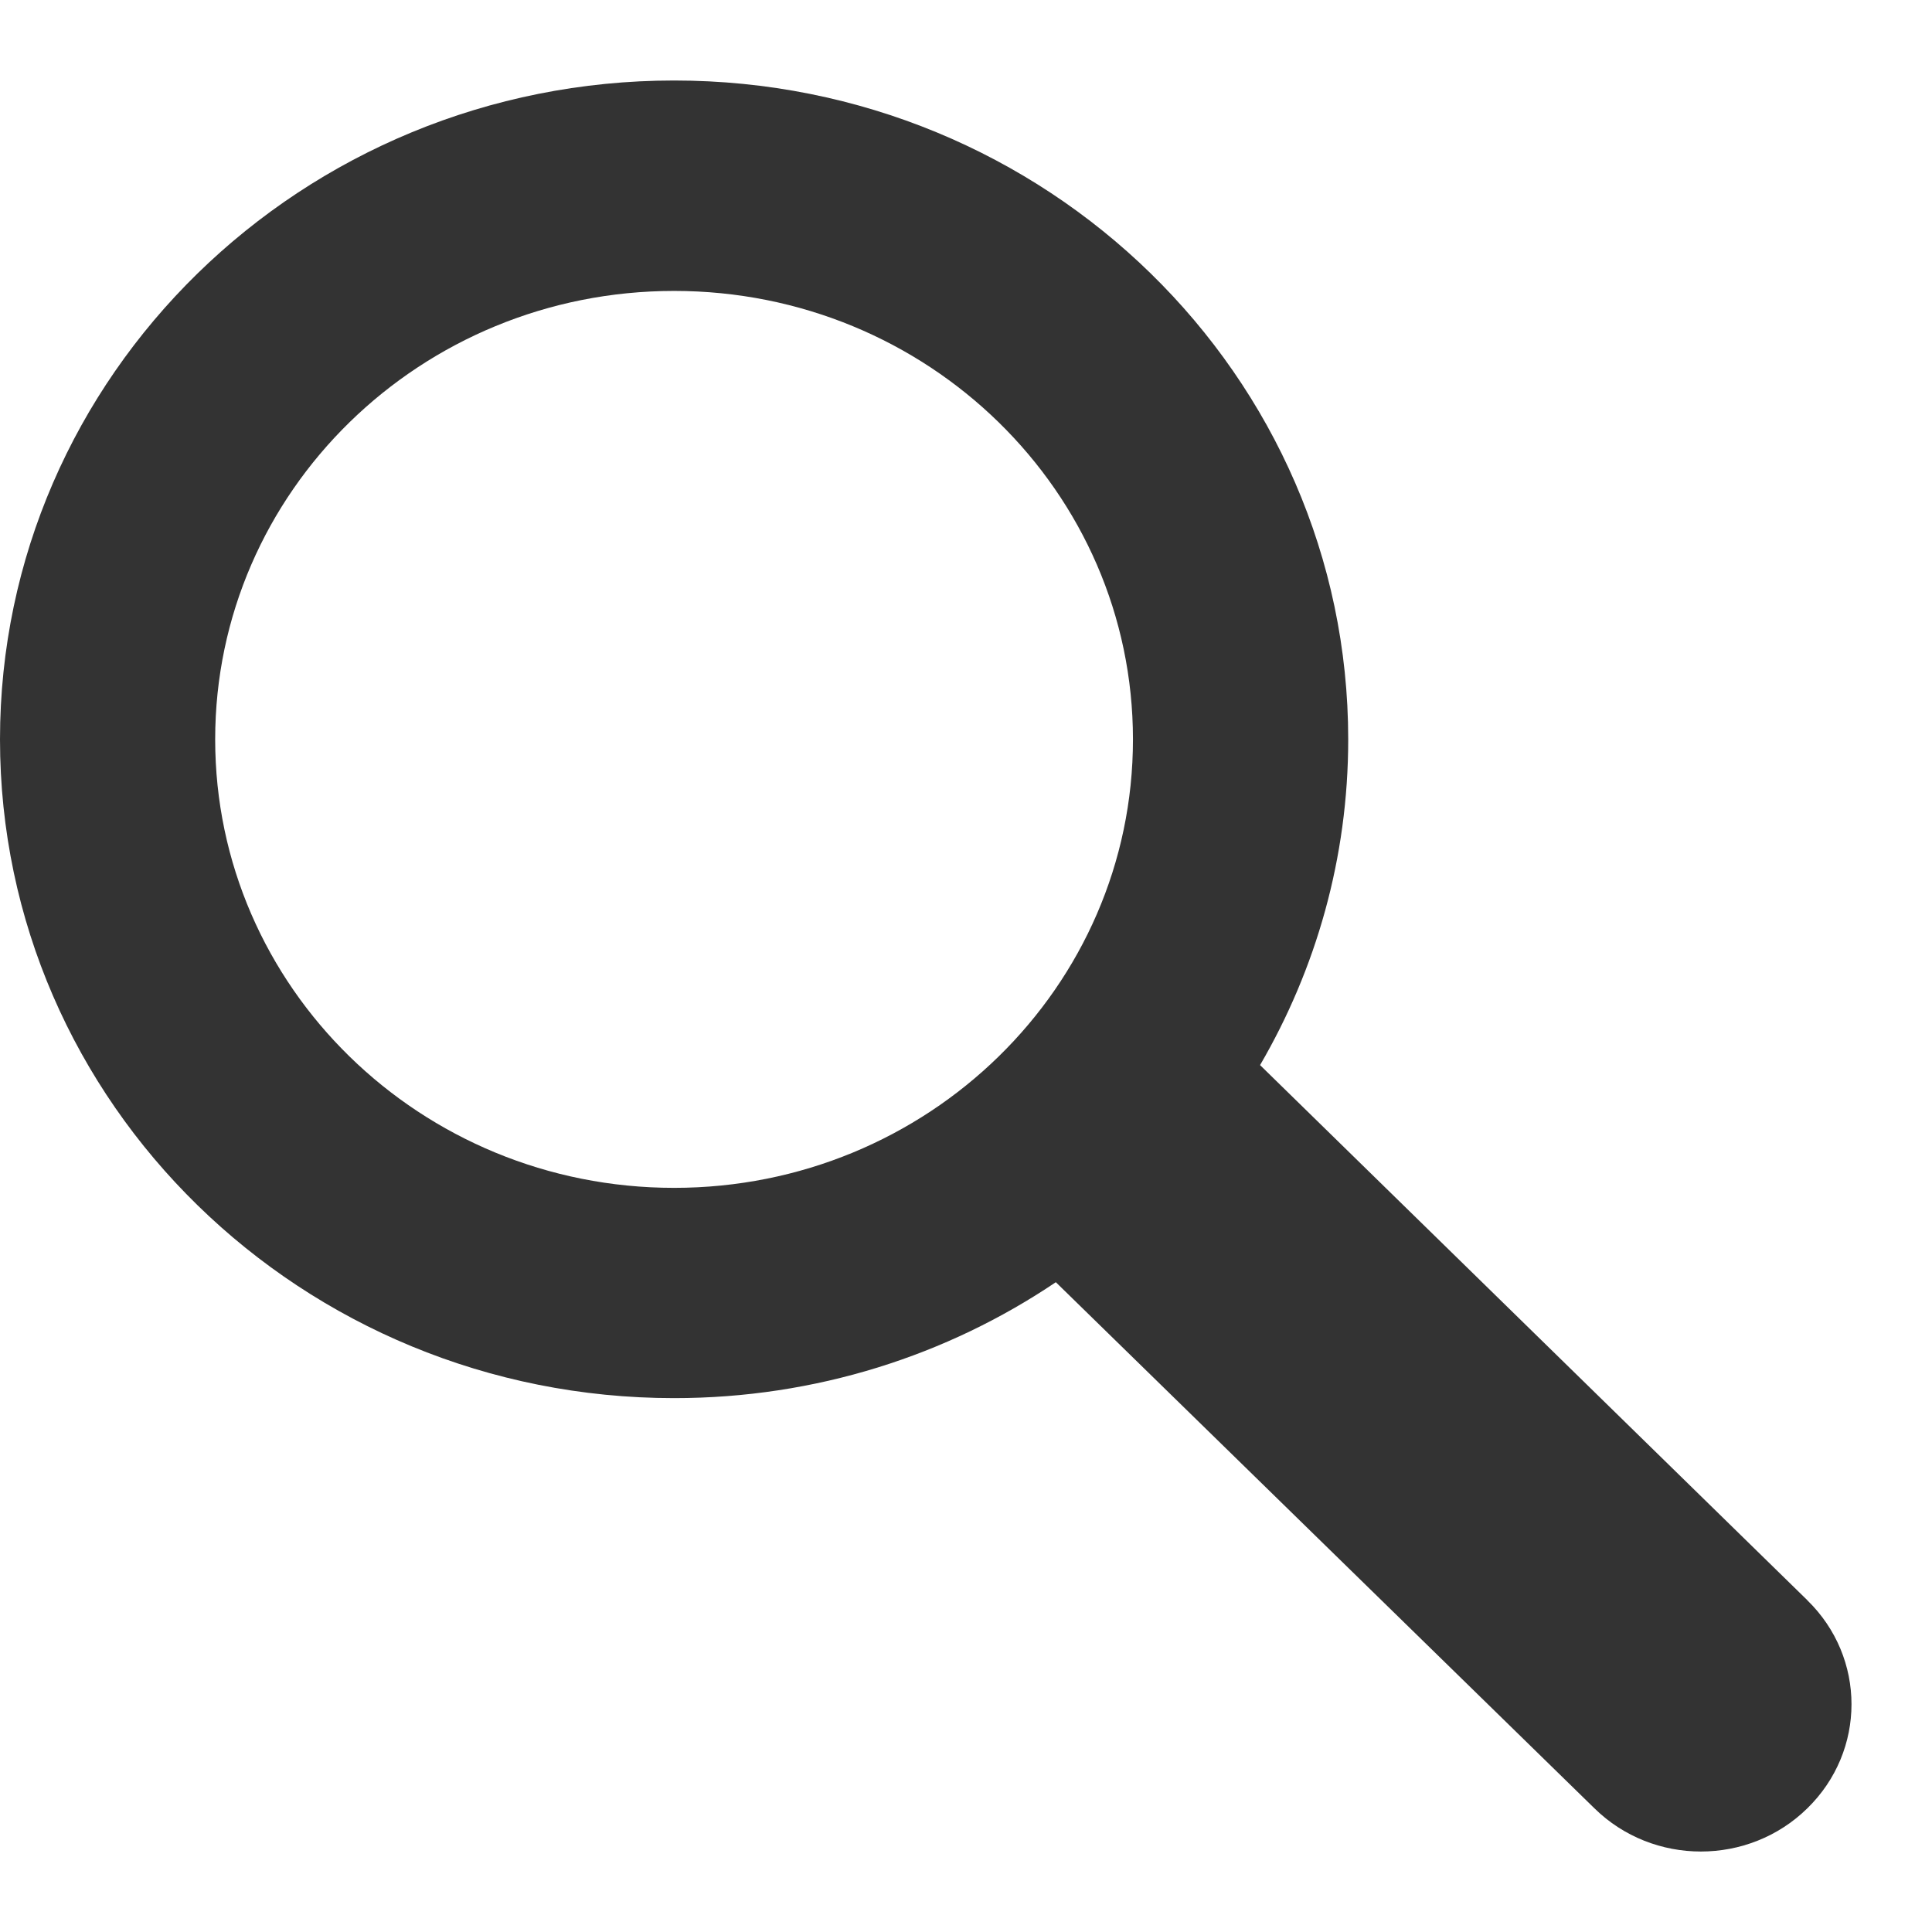
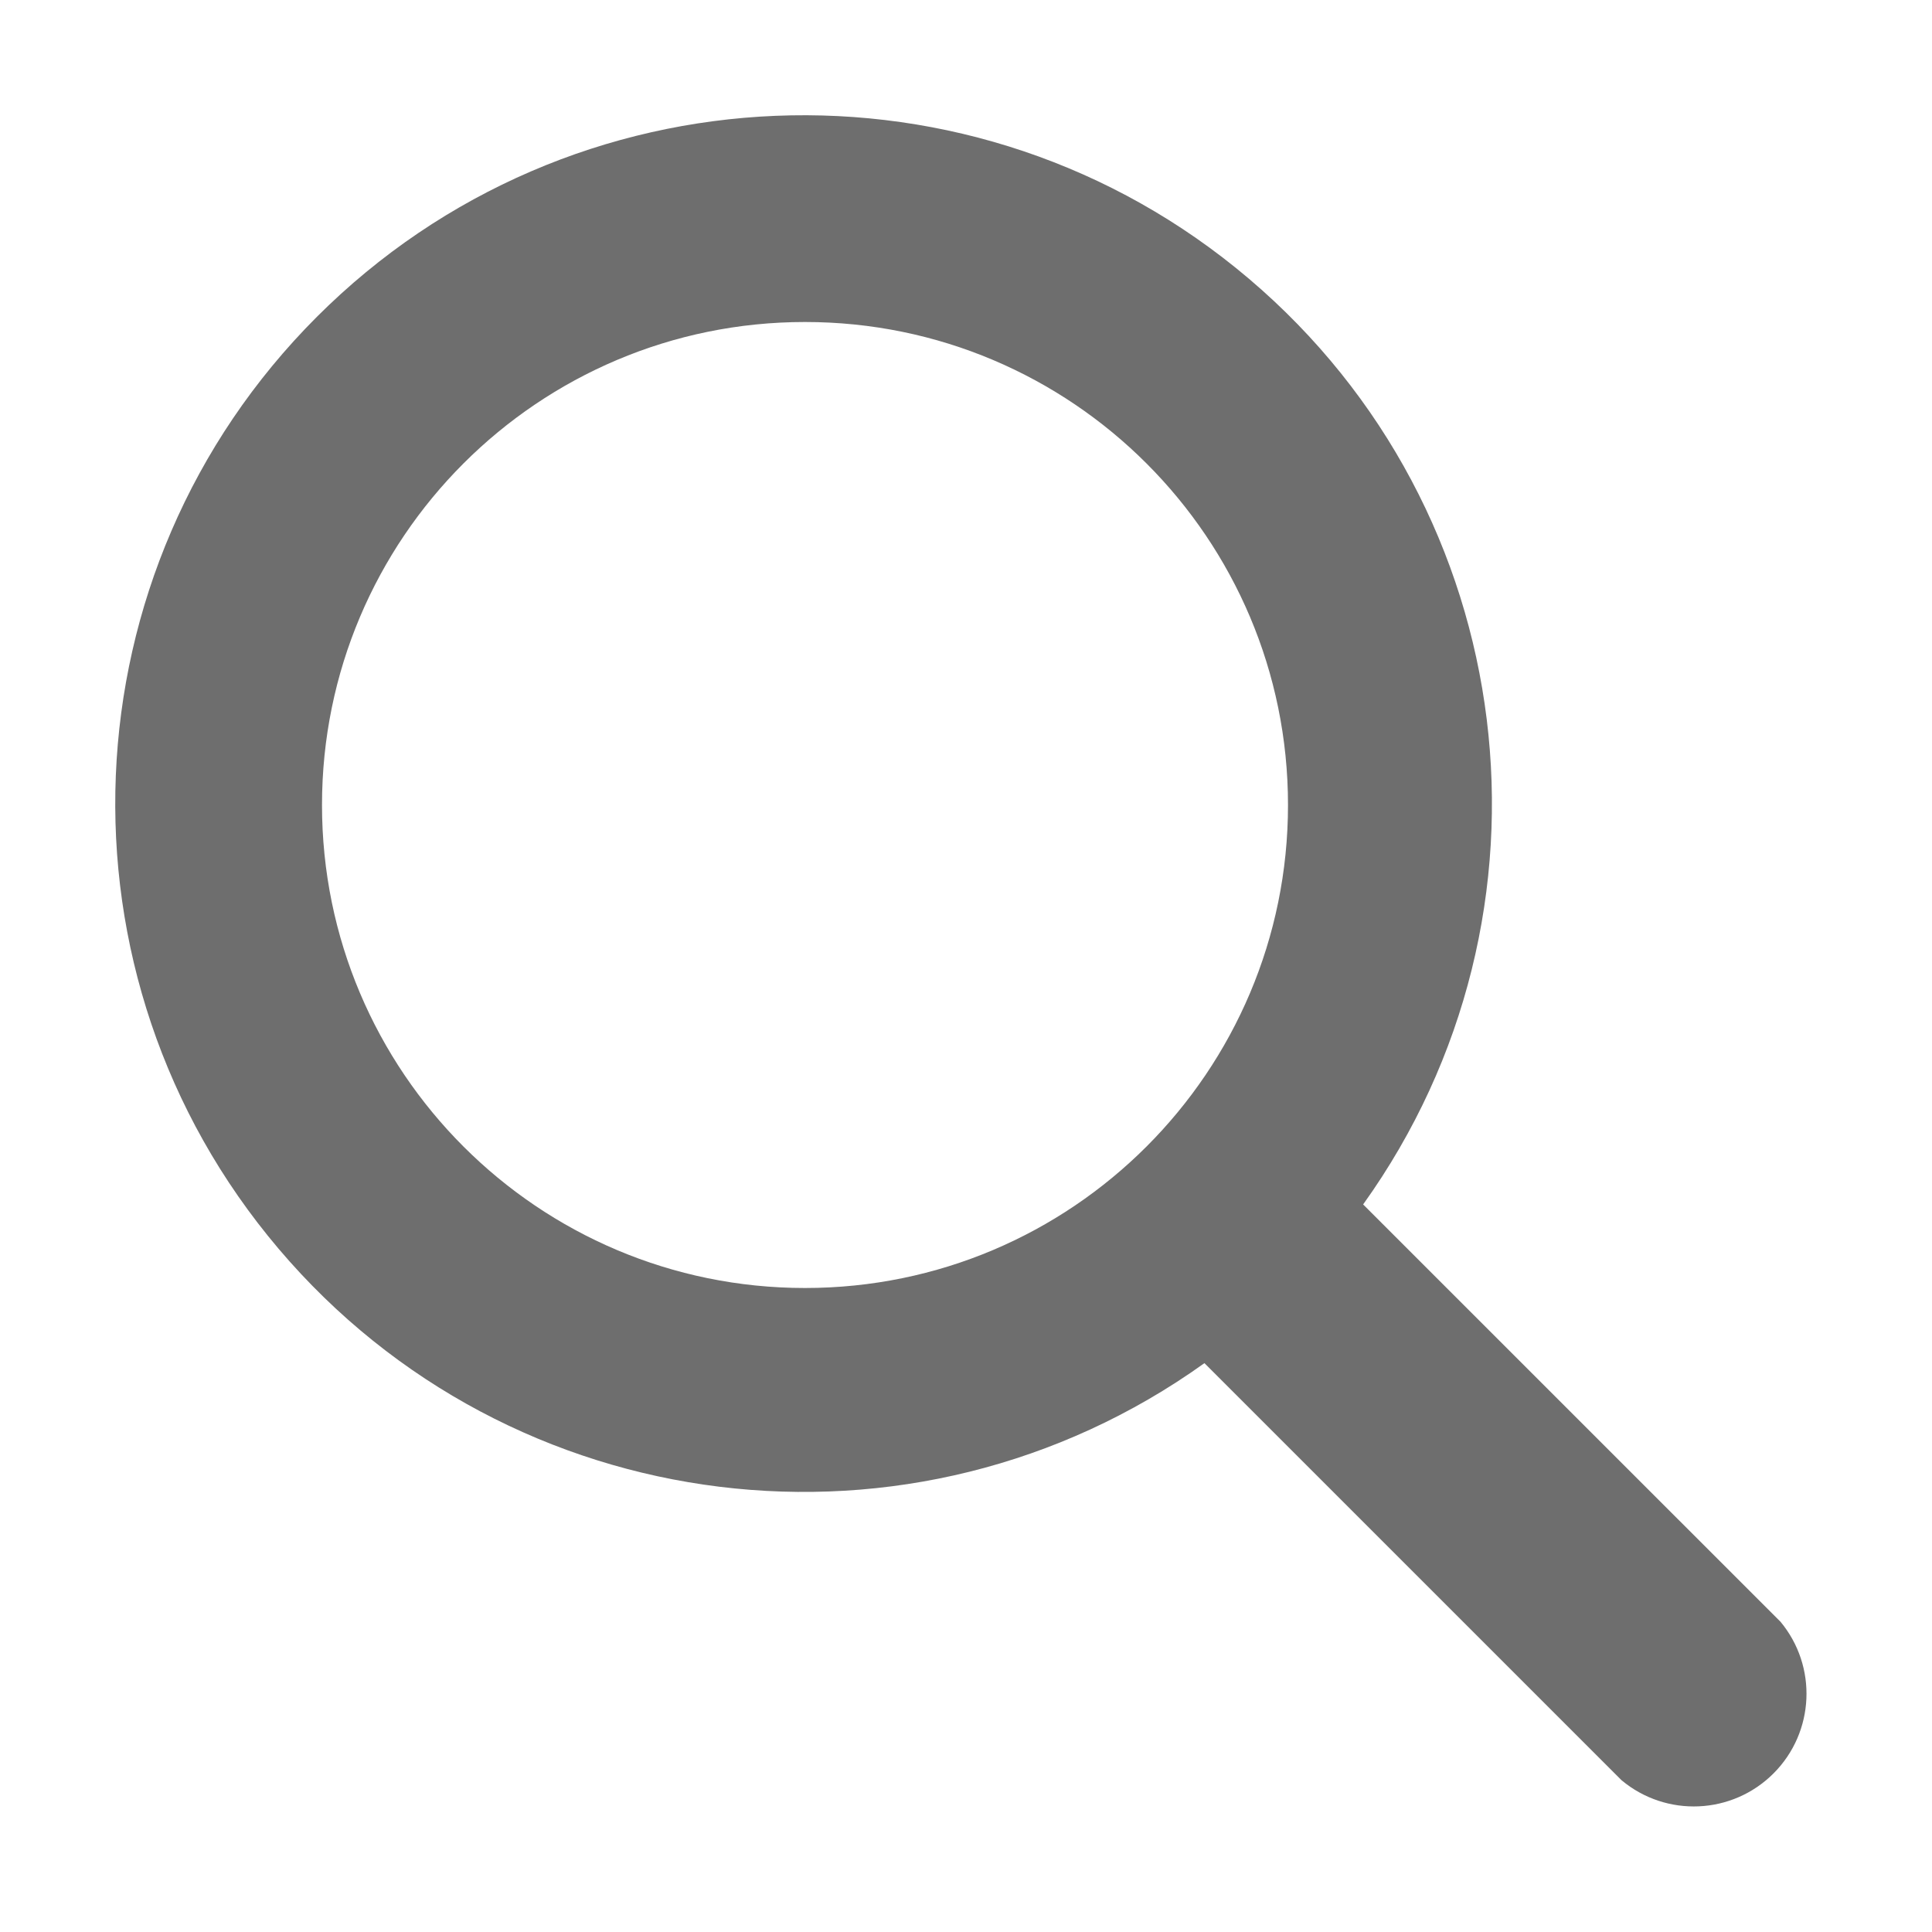
- <svg xmlns="http://www.w3.org/2000/svg" width="24px" height="24px" viewBox="0 0 24 24" version="1.1">
-   <defs />
-   <g id="Symbols" stroke="none" stroke-width="1" fill="none" fill-rule="evenodd">
-     <g id="icon/search" fill="#333333">
-       <path d="M22.451,19.878 L15.653,13.231 C16.348,12.038 16.748,10.658 16.748,9.185 C16.748,4.665 12.999,1 8.374,1 C3.751,1 0,4.665 0,9.185 C0,13.704 3.75,17.368 8.374,17.368 C10.137,17.368 11.77,16.835 13.116,15.928 L19.807,22.464 C20.536,23.179 21.722,23.179 22.451,22.464 C23.183,21.749 23.183,20.592 22.451,19.879 M8.374,14.756 C5.224,14.756 2.673,12.262 2.673,9.185 C2.673,6.107 5.224,3.614 8.374,3.614 C11.524,3.614 14.074,6.107 14.074,9.185 C14.074,12.262 11.524,14.756 8.374,14.756" id="Shape" />
-     </g>
-   </g>
+ <svg xmlns="http://www.w3.org/2000/svg" data-name="S_Search_18_N@2x" height="36" id="S_Search_18_N_2x" viewBox="0 0 36 36" width="36">
+   <defs>
+     <style>
+       .fill {
+         fill: #6E6E6E;
+       }      
+     </style>
+   </defs>
+   <rect id="ToDelete" fill="#ff13dc" opacity="0" width="36" height="36" />
+   <path class="fill" d="M33.173,30.215,25.4,22.443A12.826,12.826,0,1,0,22.443,25.4l7.772,7.772a2.1,2.1,0,0,0,2.958-2.958ZM6,15a9,9,0,1,1,9,9A9,9,0,0,1,6,15Z" />
</svg>
